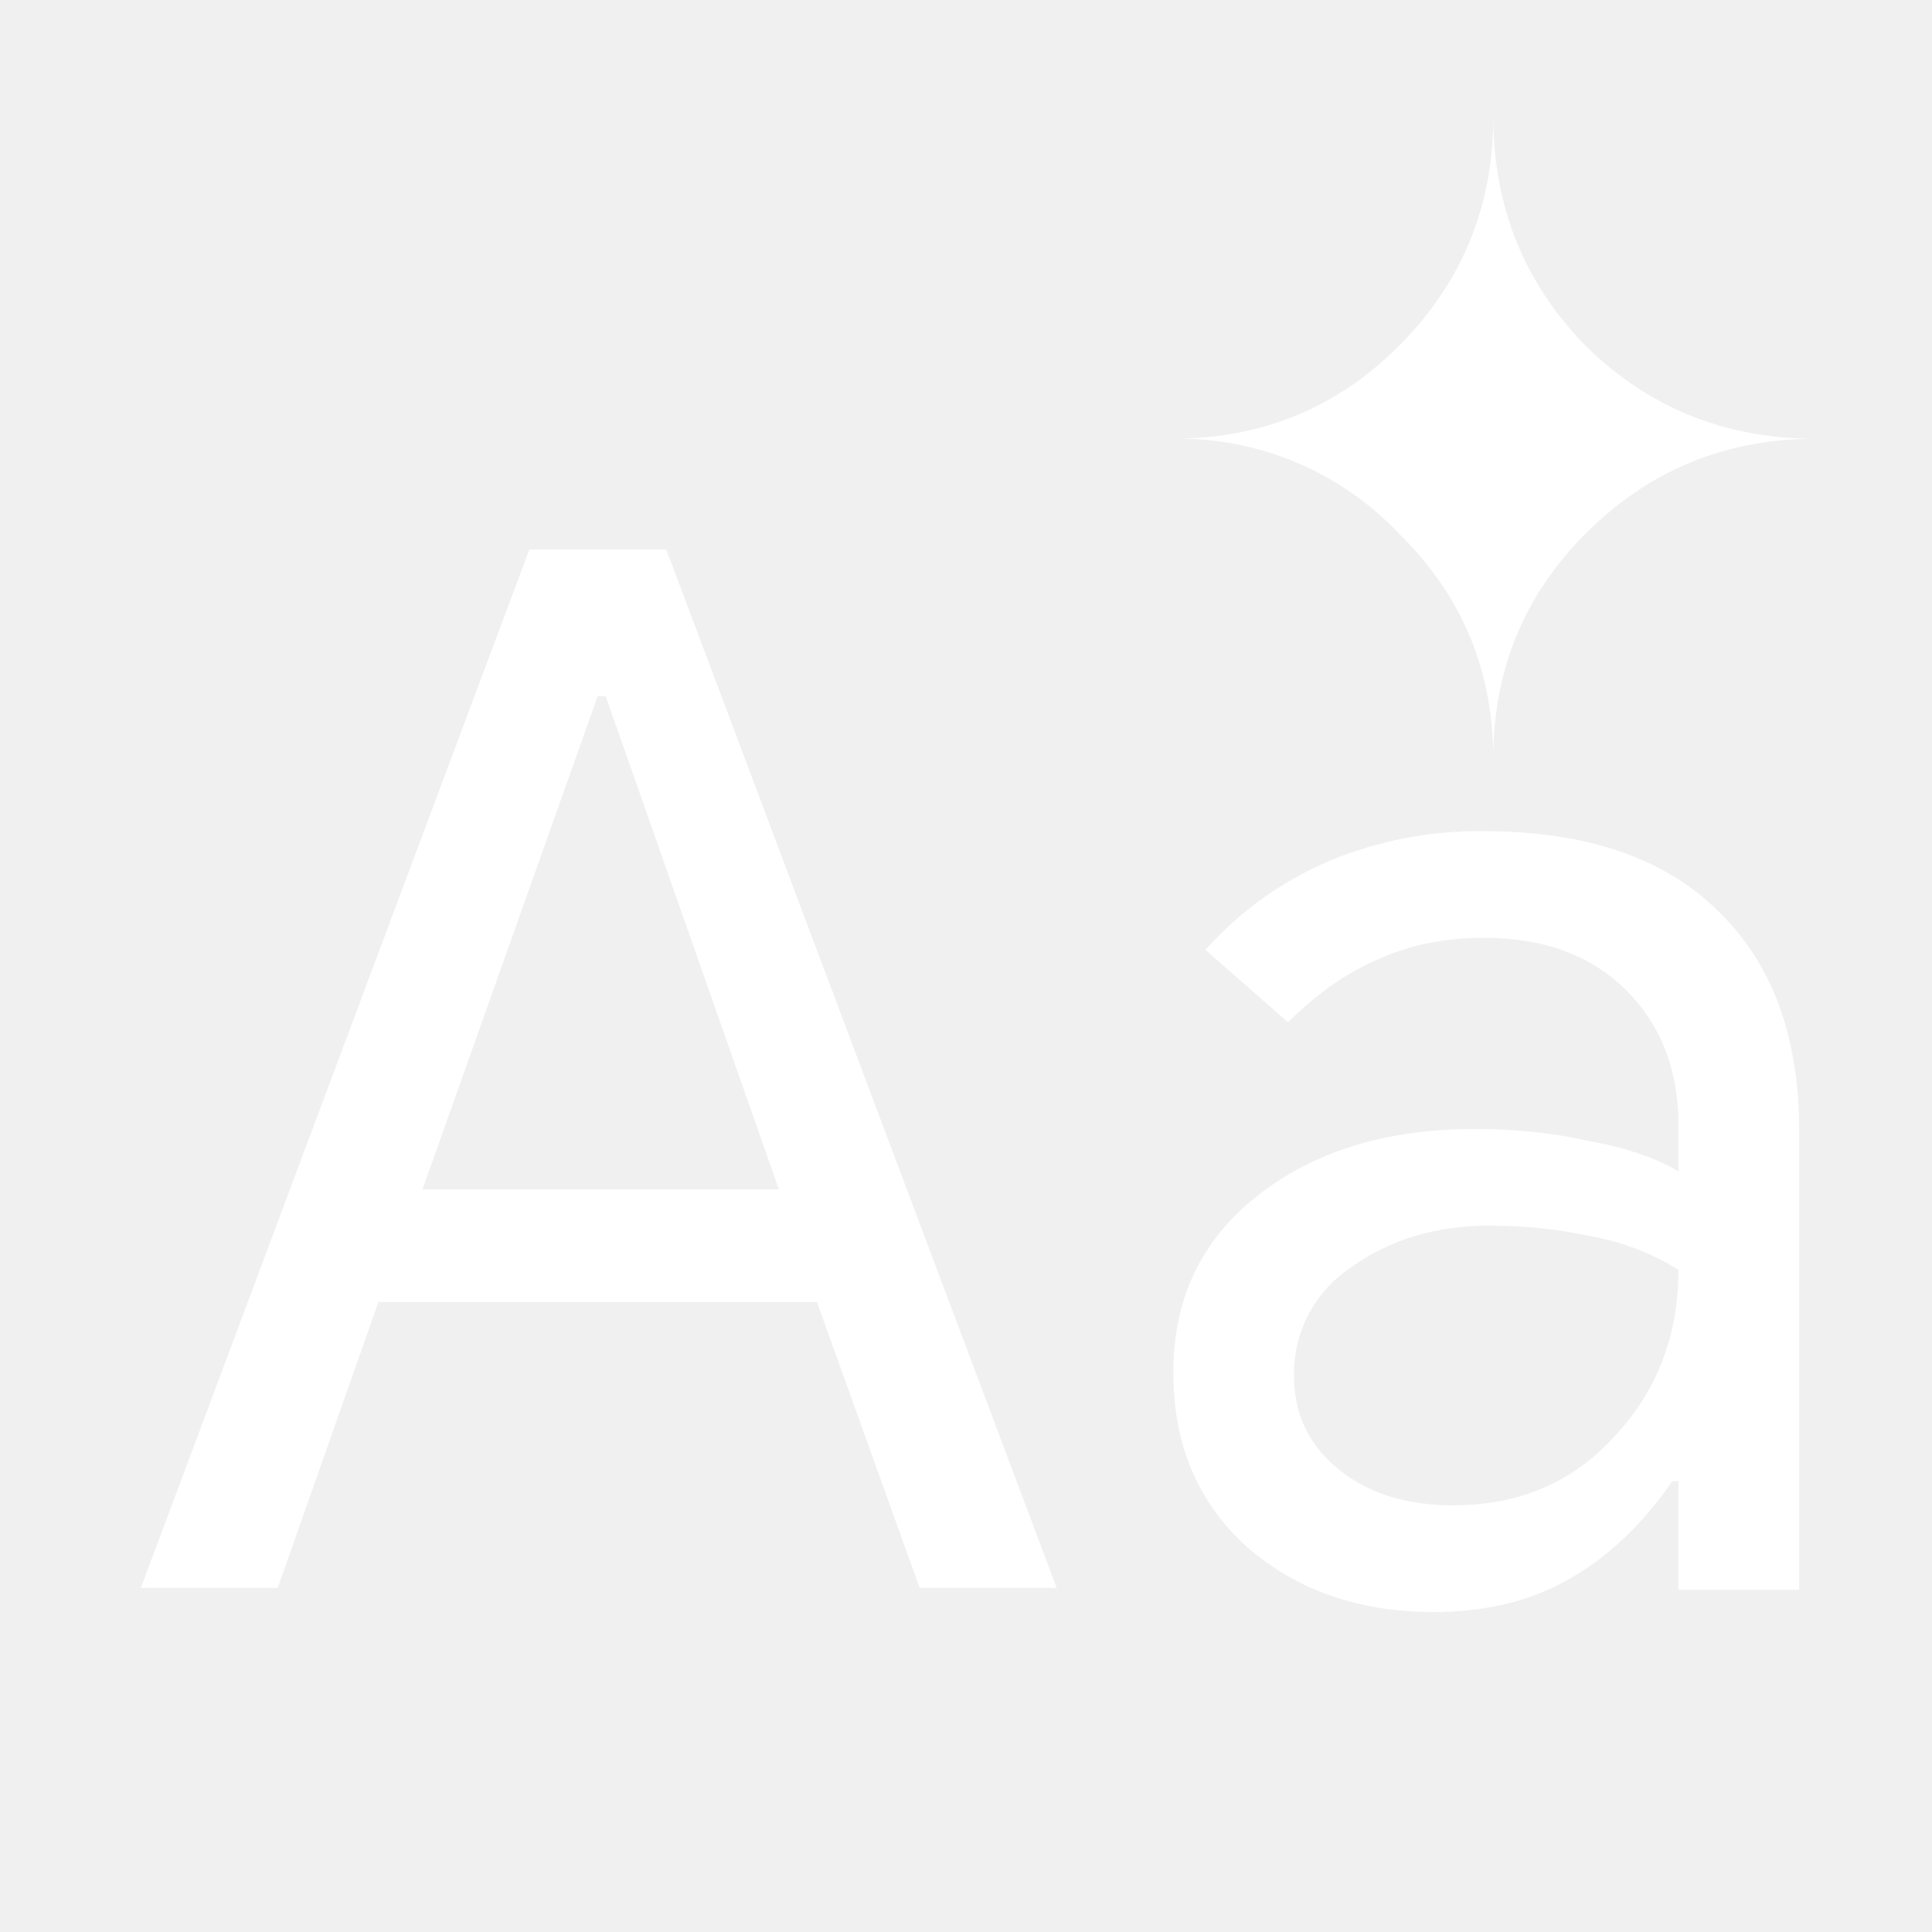
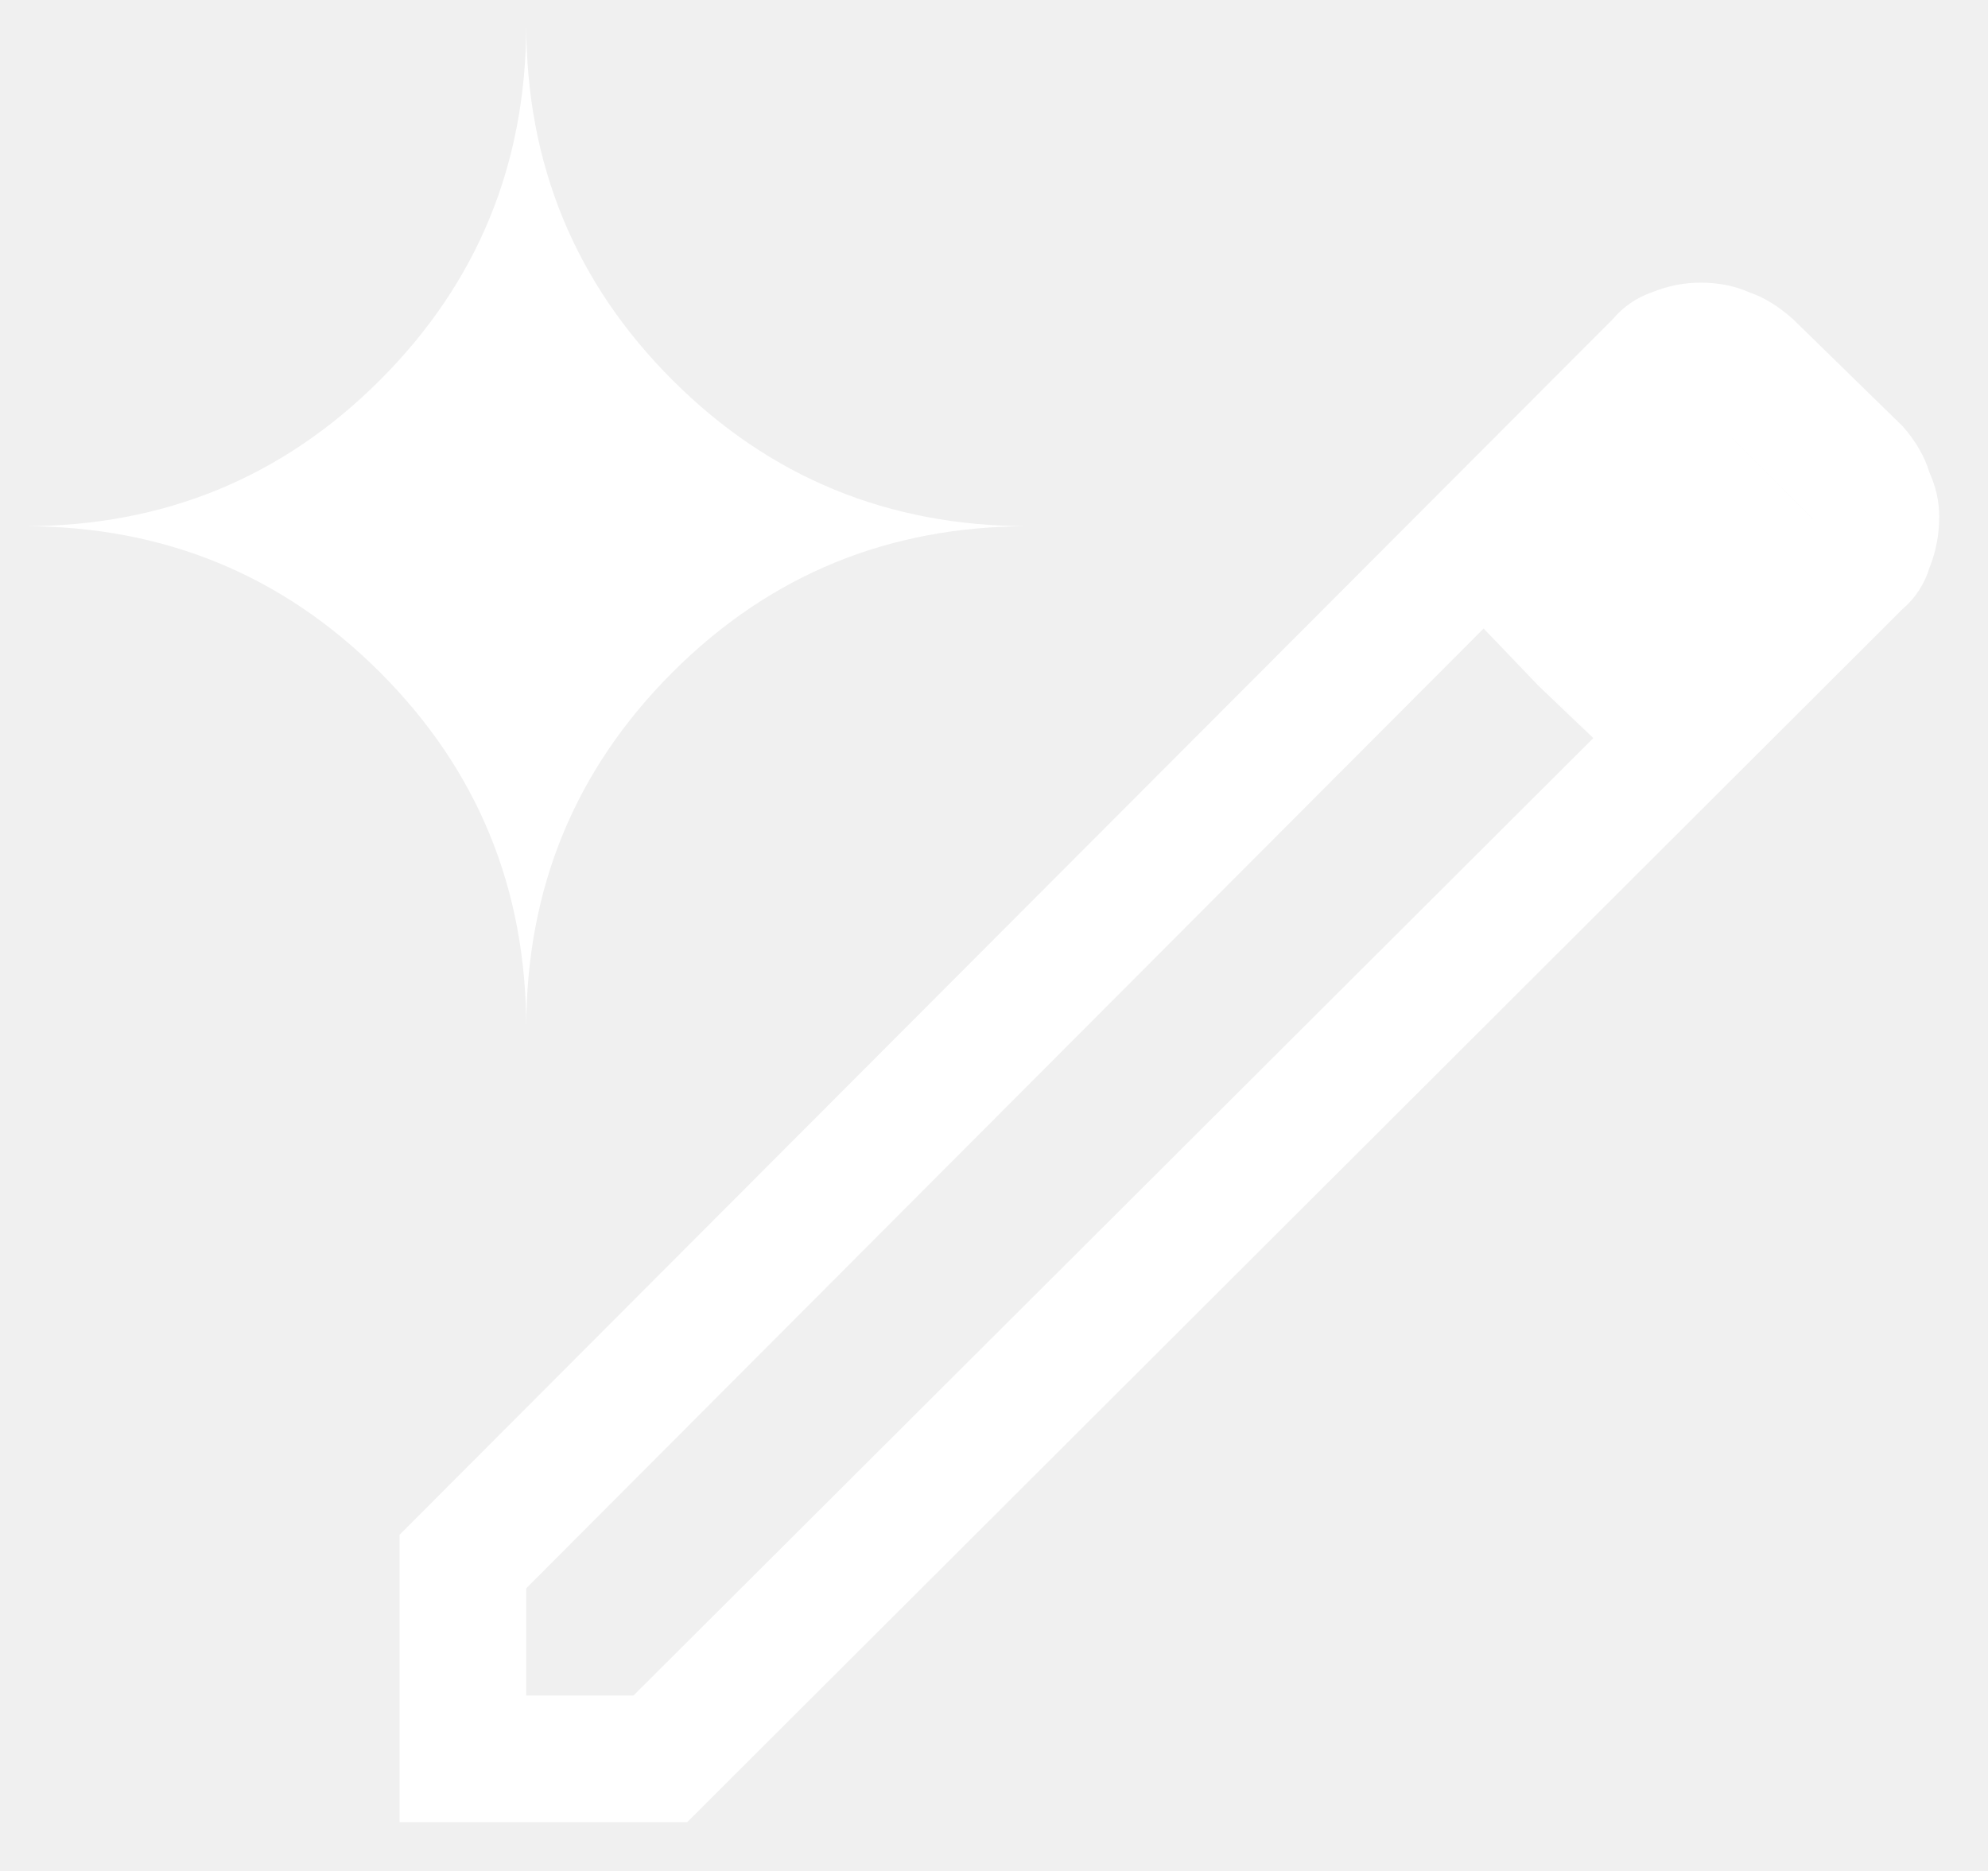
- <svg xmlns="http://www.w3.org/2000/svg" width="20" height="20" fill="none">
-   <path fill="#fff" d="M1.458 16.438 5.48 5.688h1.417l4.042 10.75H9.52l-1.063-2.959H3.917l-1.042 2.959H1.458Zm2.917-4.125h3.688L6.27 7.207h-.083l-1.813 5.104Zm10.458 4.374c-.764 0-1.402-.222-1.916-.666-.514-.459-.771-1.063-.771-1.813 0-.764.291-1.375.875-1.833.583-.458 1.333-.688 2.25-.688.416 0 .812.042 1.187.126.375.069.68.173.917.312v-.48c0-.569-.18-1.034-.542-1.395-.36-.361-.854-.542-1.479-.542-.403 0-.77.077-1.104.23-.32.138-.625.354-.917.645l-.854-.75a3.589 3.589 0 0 1 1.271-.916 4.03 4.03 0 0 1 1.604-.313c1.056 0 1.861.271 2.417.813.57.541.854 1.305.854 2.291v4.75h-1.25v-1.125h-.063c-.319.459-.68.799-1.083 1.021-.389.222-.854.334-1.396.334Zm.209-1.104c.68 0 1.236-.236 1.666-.708.445-.472.667-1.049.667-1.73a2.568 2.568 0 0 0-.938-.353c-.319-.07-.66-.104-1.02-.104-.556 0-1.035.145-1.438.437a1.313 1.313 0 0 0-.583 1.125c0 .389.153.708.458.958.306.25.702.375 1.188.375Zm.416-7.729c0-.917-.326-1.694-.979-2.333a3.142 3.142 0 0 0-2.333-.98c.916 0 1.694-.319 2.333-.958.653-.652.98-1.444.98-2.375 0 .93.319 1.723.958 2.375.652.64 1.444.959 2.375.959-.93 0-1.723.326-2.375.979-.64.639-.959 1.417-.959 2.333Z" />
+ <svg xmlns="http://www.w3.org/2000/svg" width="17" height="16" fill="none">
+   <path fill="#fff" d="M4.5 14.5h.917l8.208-8.188-.938-.937L4.5 13.583v.917Zm-1.083 1.083v-2.458L13.792 2.729a.76.76 0 0 1 .333-.229c.139-.056.278-.083.417-.083.152 0 .291.027.416.083.125.042.25.118.375.23l.938.916c.11.125.187.257.229.396.056.125.083.25.083.375 0 .152-.027.298-.083.437a.748.748 0 0 1-.23.354L5.876 15.583H3.417ZM15.5 4.437l-.938-.937.938.938Zm-2.354 1.417-.459-.479.938.938-.48-.459ZM4.5 8.792c0-1.195-.417-2.209-1.25-3.042C2.417 4.917 1.403 4.5.208 4.5c1.195 0 2.209-.417 3.042-1.25C4.083 2.417 4.5 1.403 4.5.208c0 1.195.417 2.209 1.25 3.042.833.833 1.847 1.25 3.042 1.25-1.195 0-2.209.417-3.042 1.25-.833.833-1.25 1.847-1.25 3.042Z" />
</svg>
